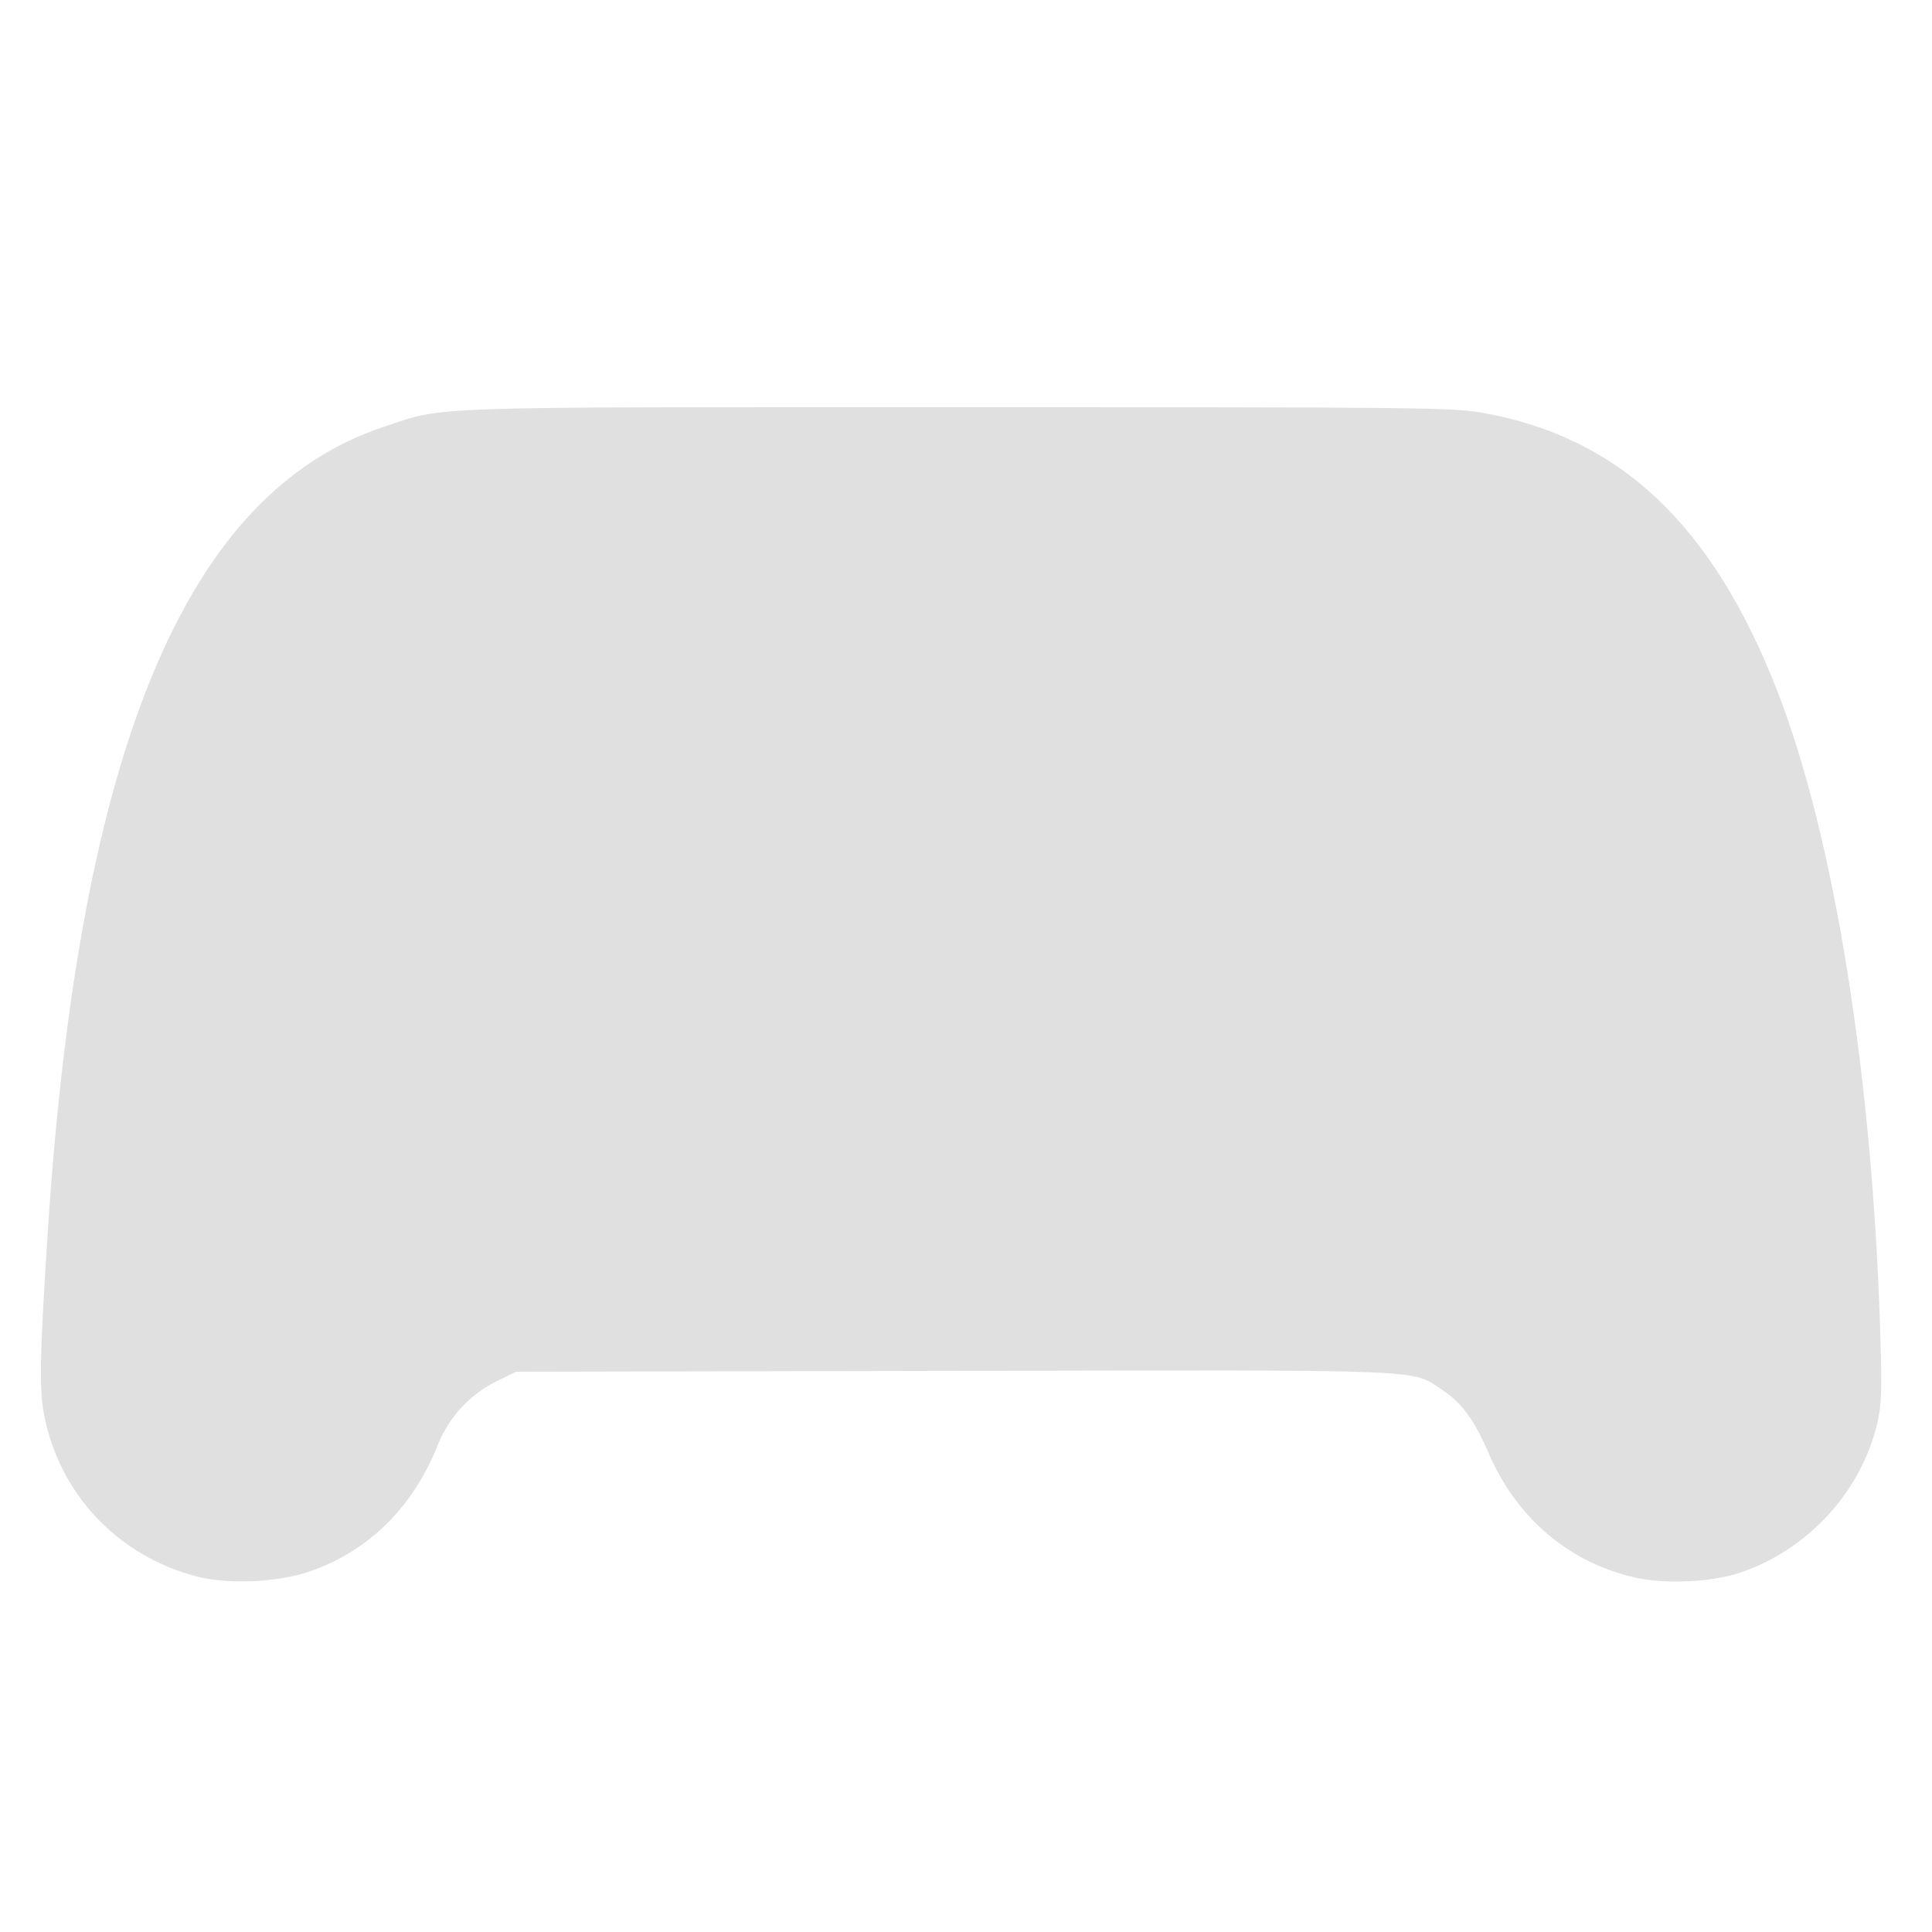
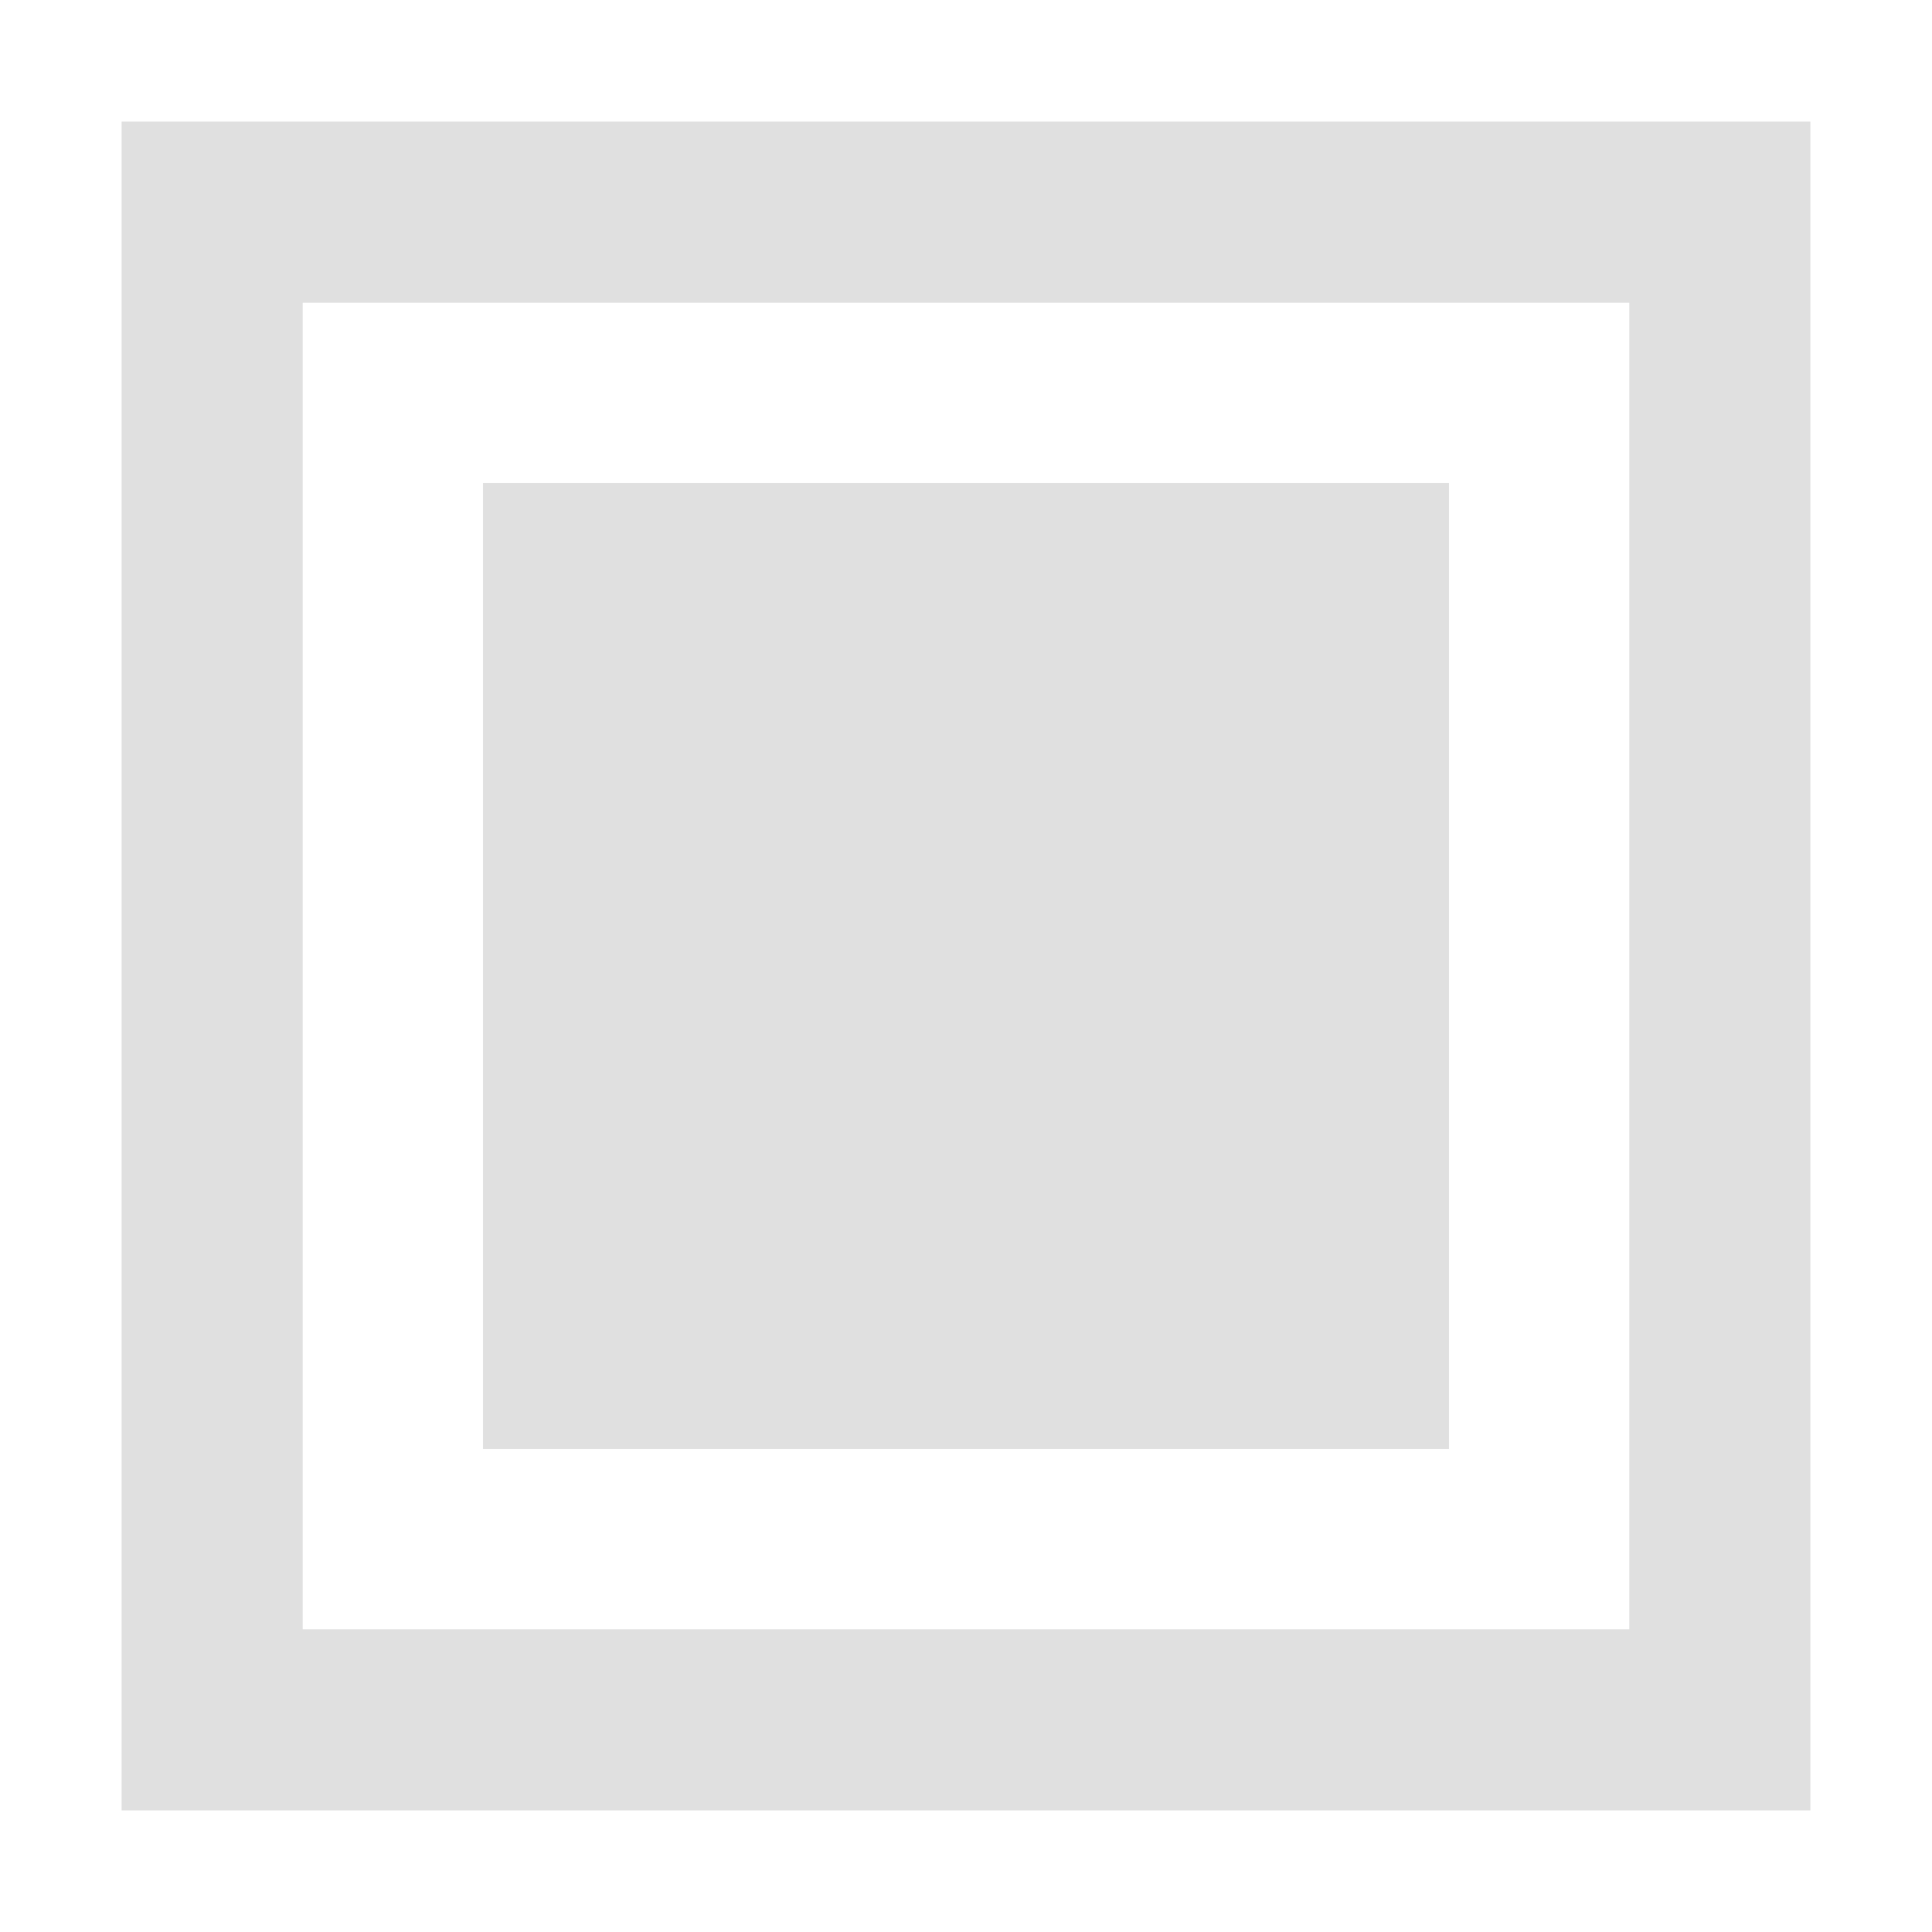
<svg xmlns="http://www.w3.org/2000/svg" width="16" height="16" version="1.1" id="svg1">
  <defs id="defs1">
    <filter id="mask-powermask-path-effect5_inverse" style="color-interpolation-filters:sRGB" height="100" width="100" x="-50" y="-50">
      <feColorMatrix id="mask-powermask-path-effect5_primitive1" values="1" type="saturate" result="fbSourceGraphic" />
      <feColorMatrix id="mask-powermask-path-effect5_primitive2" values="-1 0 0 0 1 0 -1 0 0 1 0 0 -1 0 1 0 0 0 1 0 " in="fbSourceGraphic" />
    </filter>
  </defs>
-   <g id="layer1" style="display:inline">
-     <path style="fill:#e0e0e0;fill-opacity:1;stroke-width:0.013;stroke-opacity:0.395" d="M 1.615,13.052 C 0.974,12.879 0.501,12.379 0.369,11.736 0.323,11.514 0.328,11.246 0.396,10.196 0.657,6.196 1.54,4.08 3.175,3.536 3.699,3.362 3.43,3.372 7.945,3.372 c 3.835,0 4.085,0.003 4.329,0.046 1.138,0.201 1.906,0.924 2.443,2.3 0.475,1.216 0.794,3.216 0.856,5.367 0.013,0.439 0.008,0.555 -0.026,0.701 -0.134,0.57 -0.579,1.053 -1.142,1.24 -0.233,0.077 -0.612,0.095 -0.861,0.039 -0.547,-0.122 -0.983,-0.491 -1.215,-1.029 -0.119,-0.276 -0.222,-0.417 -0.383,-0.524 -0.265,-0.175 -0.038,-0.167 -4.055,-0.159 l -3.617,0.007 -0.167,0.082 C 3.89,11.55 3.717,11.738 3.626,11.966 3.421,12.482 3.053,12.845 2.567,13.013 2.297,13.107 1.879,13.124 1.615,13.052 Z" id="path1" />
-   </g>
+   <rect style="display:inline;fill:none;stroke:#e0e0e0;stroke-width:1.5;stroke-dasharray:none;stroke-opacity:1" id="rect1" width="12.486" height="12.486" x="1.757" y="1.757" ry="0" />
+   <rect style="fill:#e0e0e0;fill-opacity:1;stroke:none;stroke-width:3.238" id="rect2" width="8" height="8" x="4" y="4" />
</svg>
